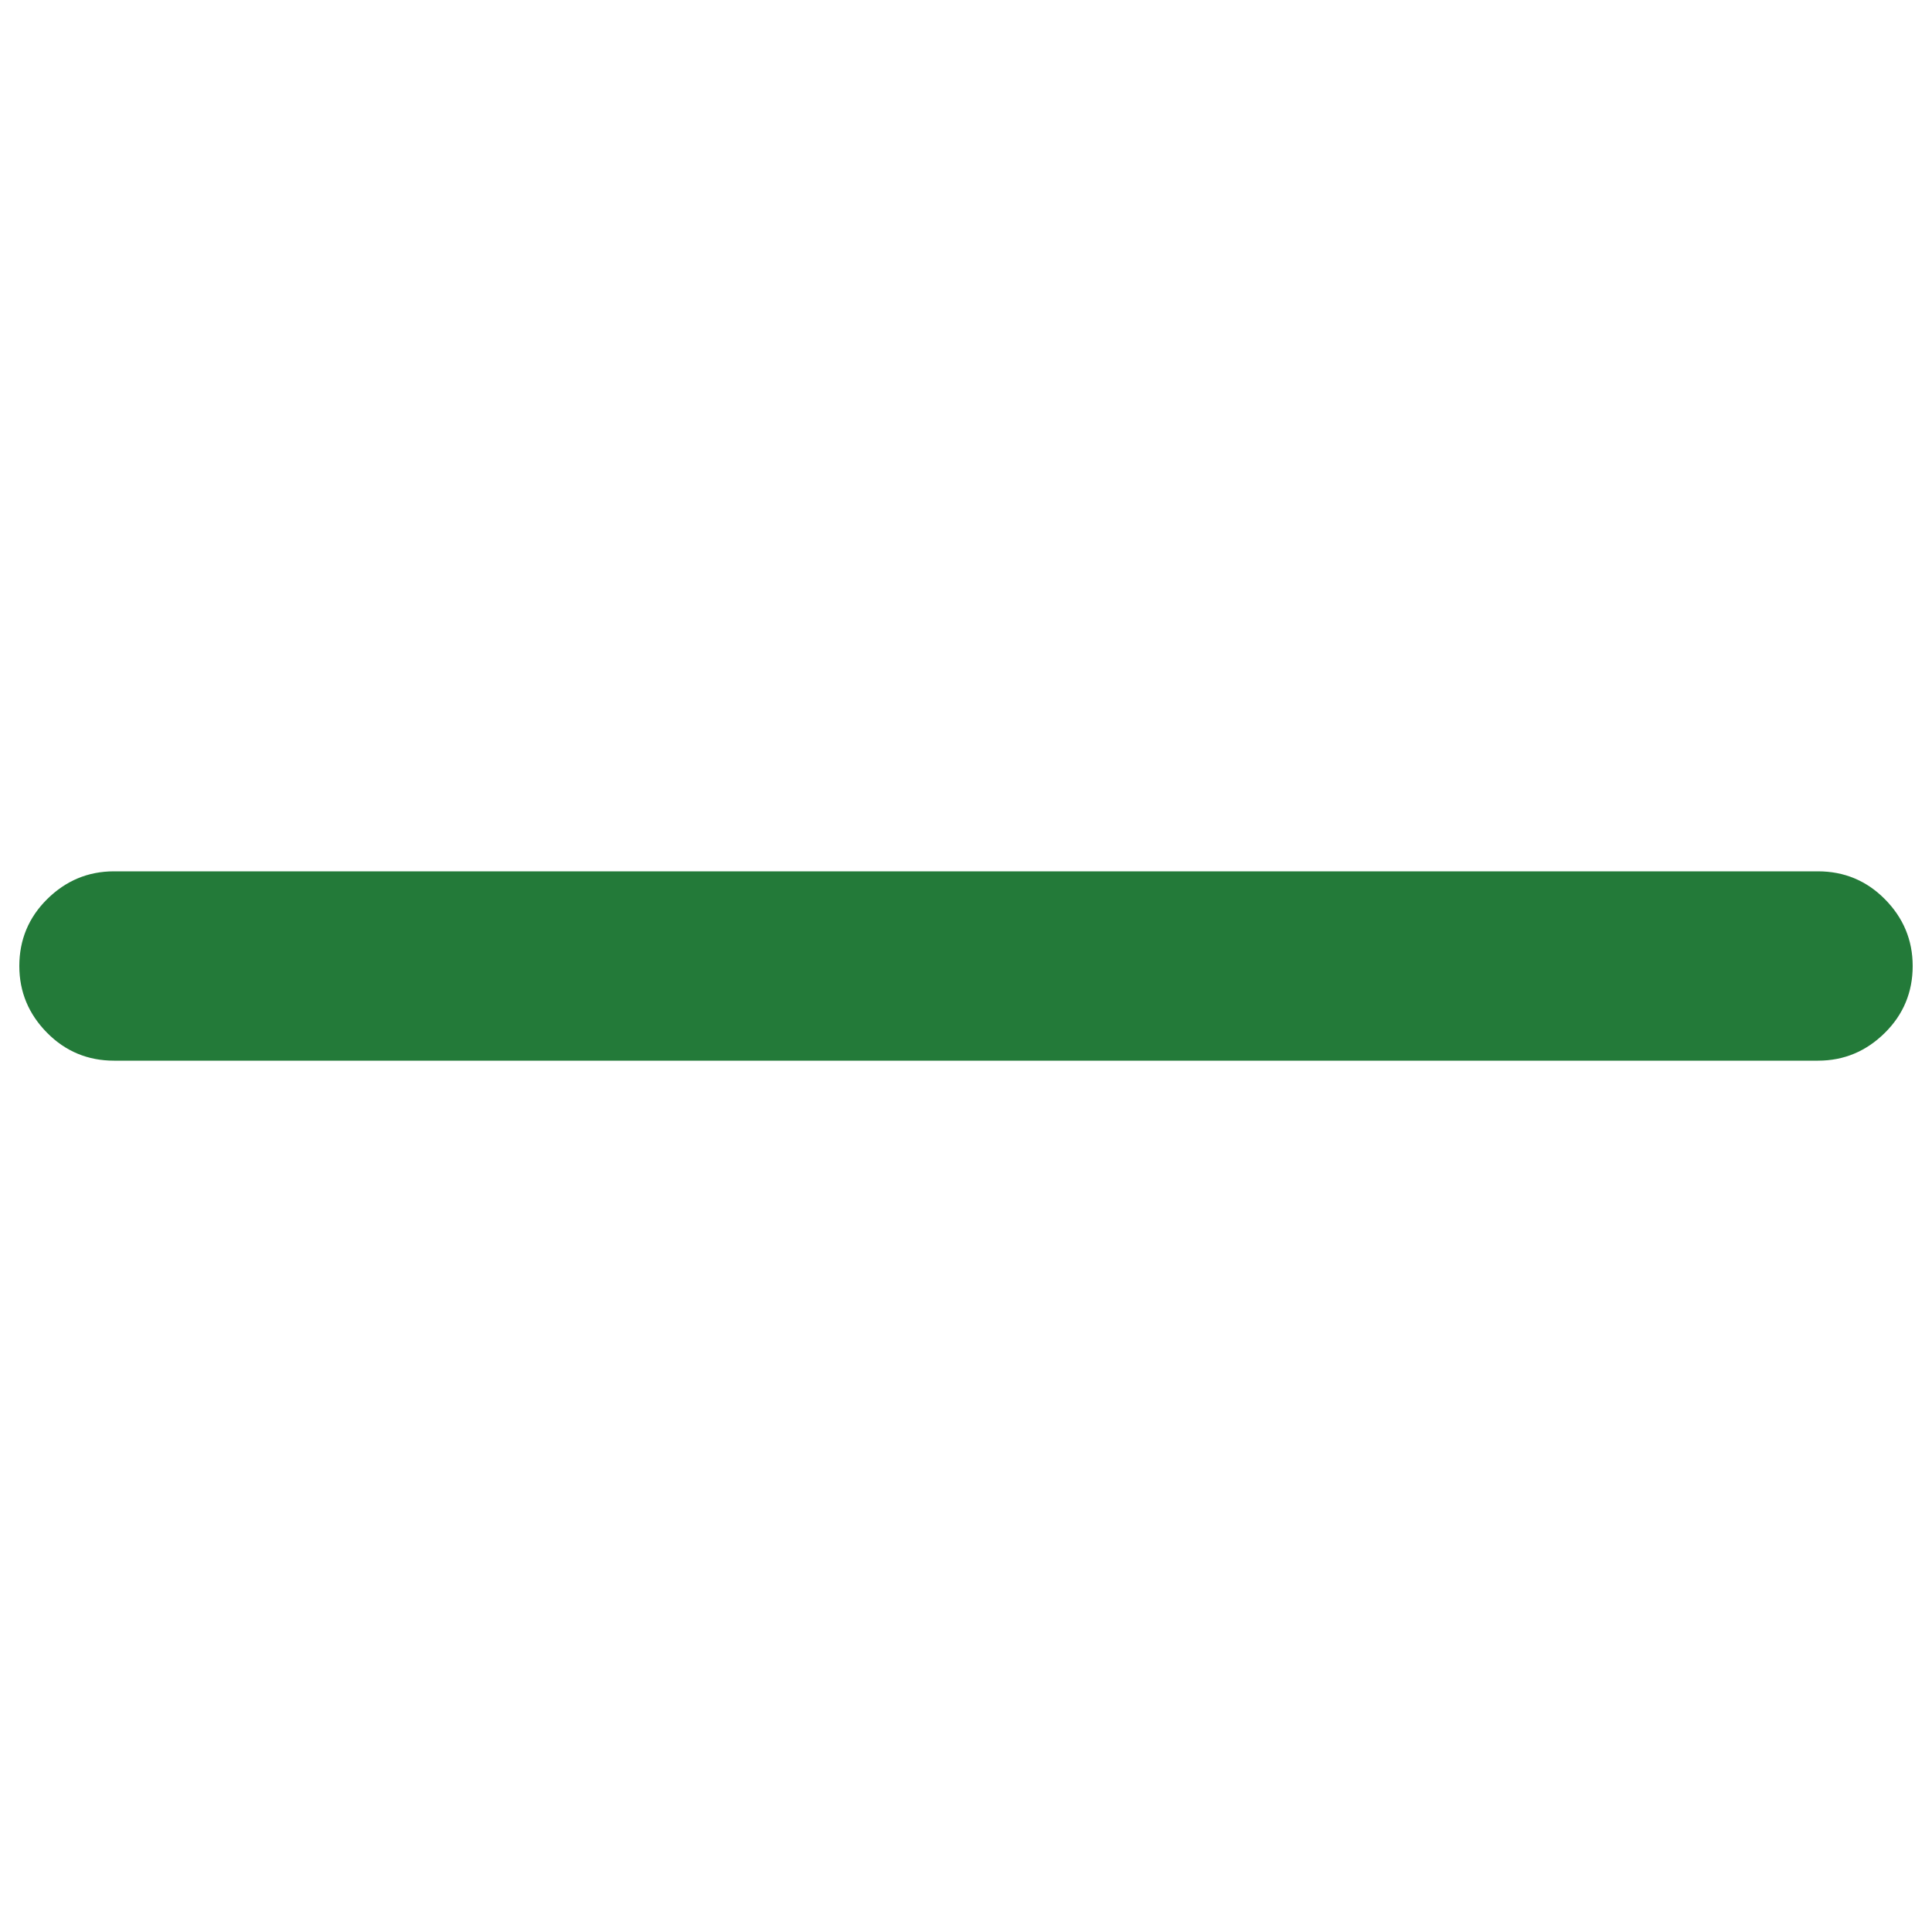
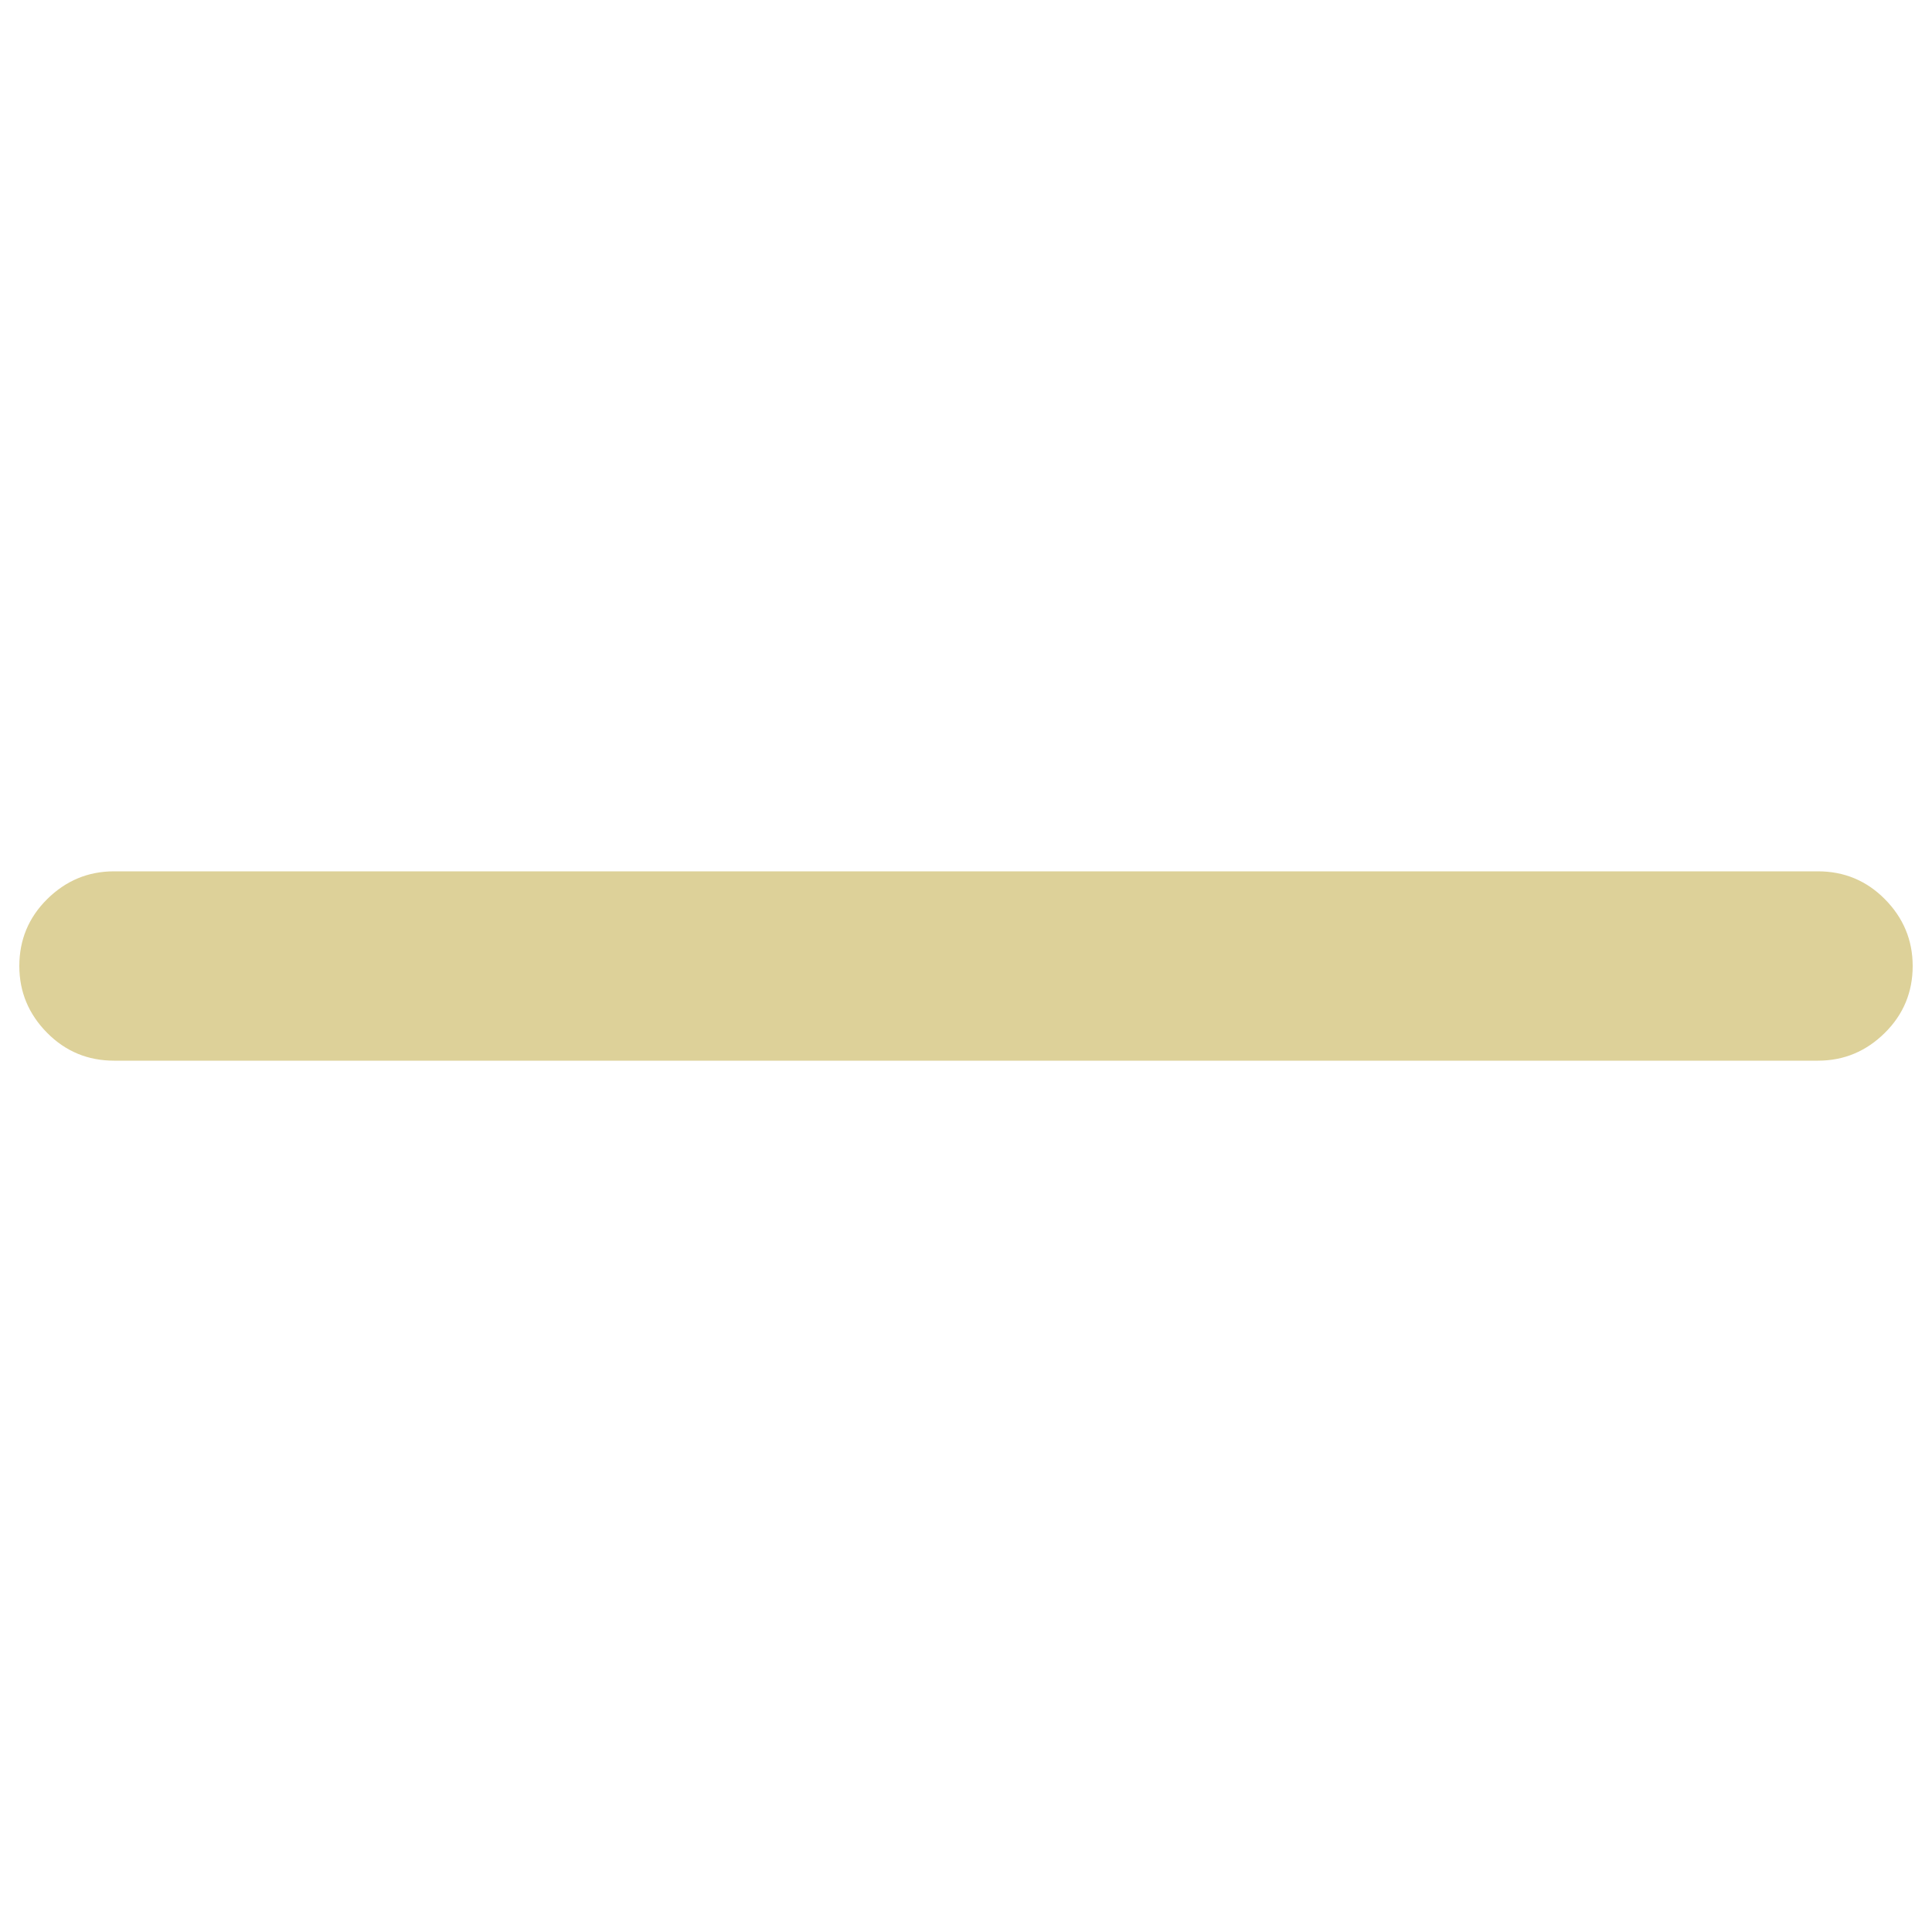
<svg xmlns="http://www.w3.org/2000/svg" version="1.1" id="Layer_1" x="0px" y="0px" viewBox="0 0 1000 1000" style="enable-background:new 0 0 1000 1000;" xml:space="preserve">
  <style type="text/css">
- 	.st0{fill:#237A39;}
+ 	.st0{fill:#DDD199;}
</style>
  <g>
    <g>
      <path class="st0" d="M59,451h882c13.5,0,25.1,4.8,34.6,14.4S990,486.5,990,500s-4.8,25.1-14.4,34.6S954.5,549,941,549H59    c-13.5,0-25.1-4.8-34.6-14.4S10,513.5,10,500s4.8-25.1,14.4-34.6S45.5,451,59,451z" />
    </g>
  </g>
</svg>
